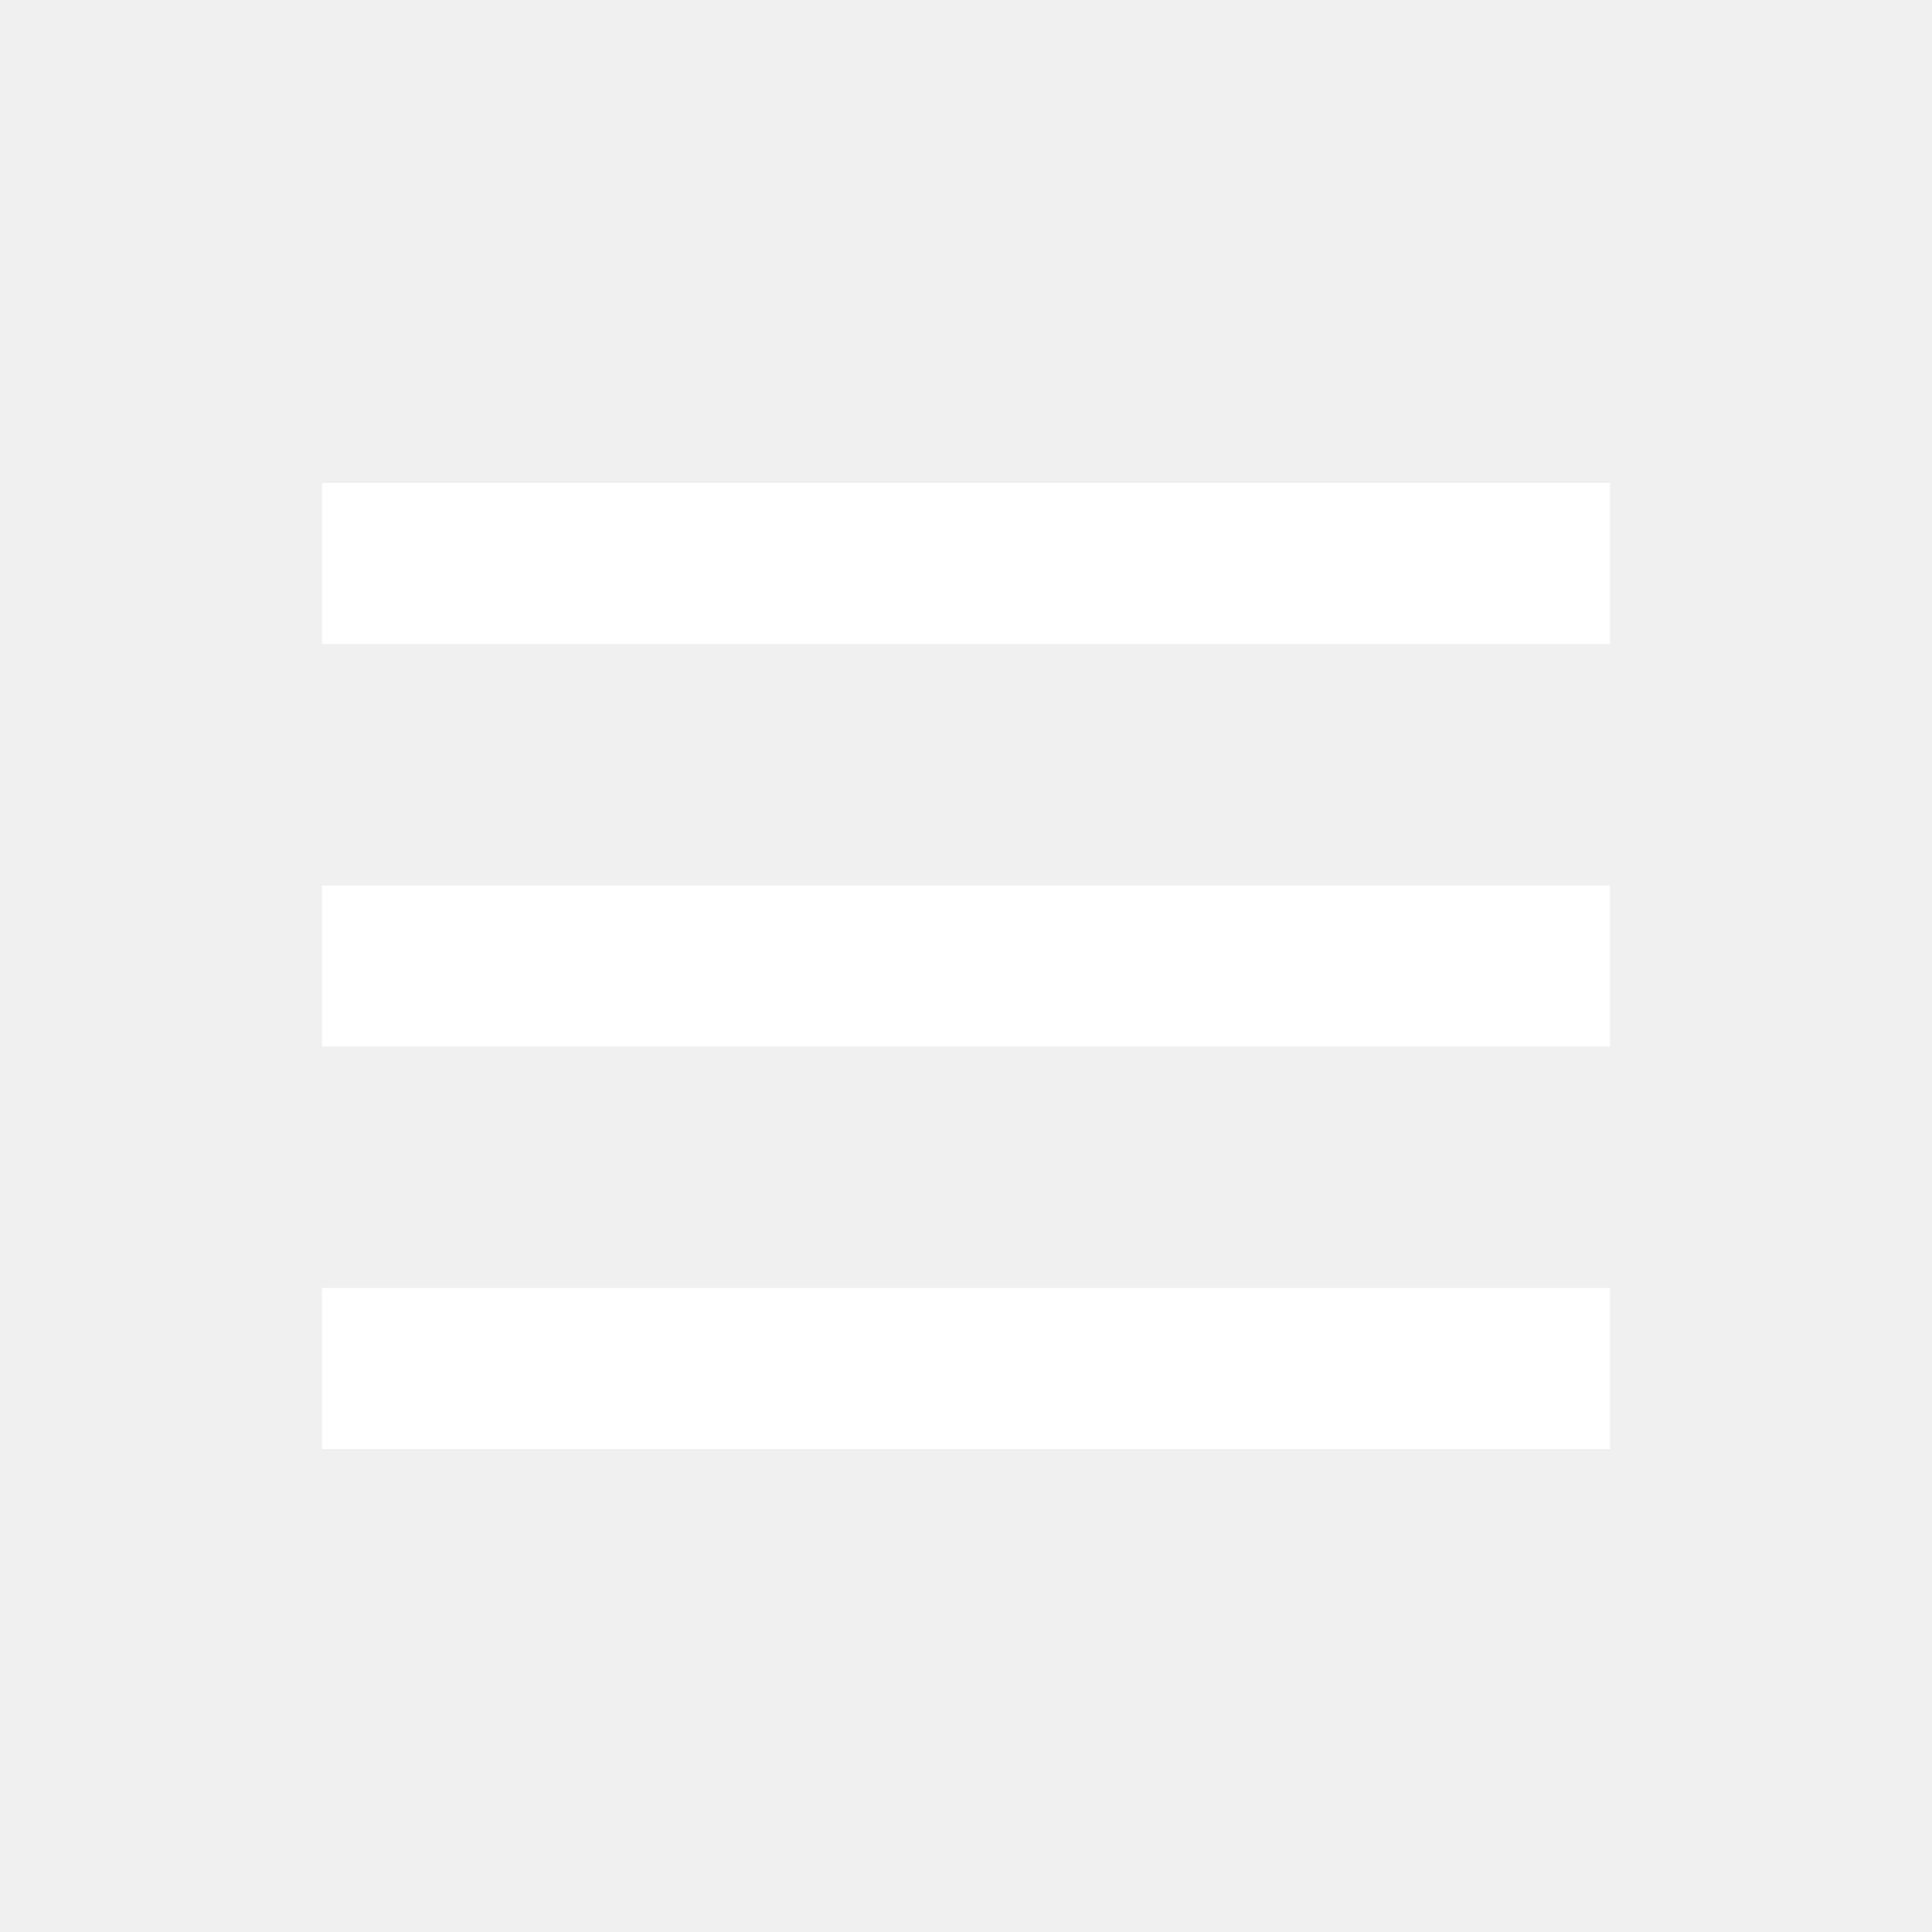
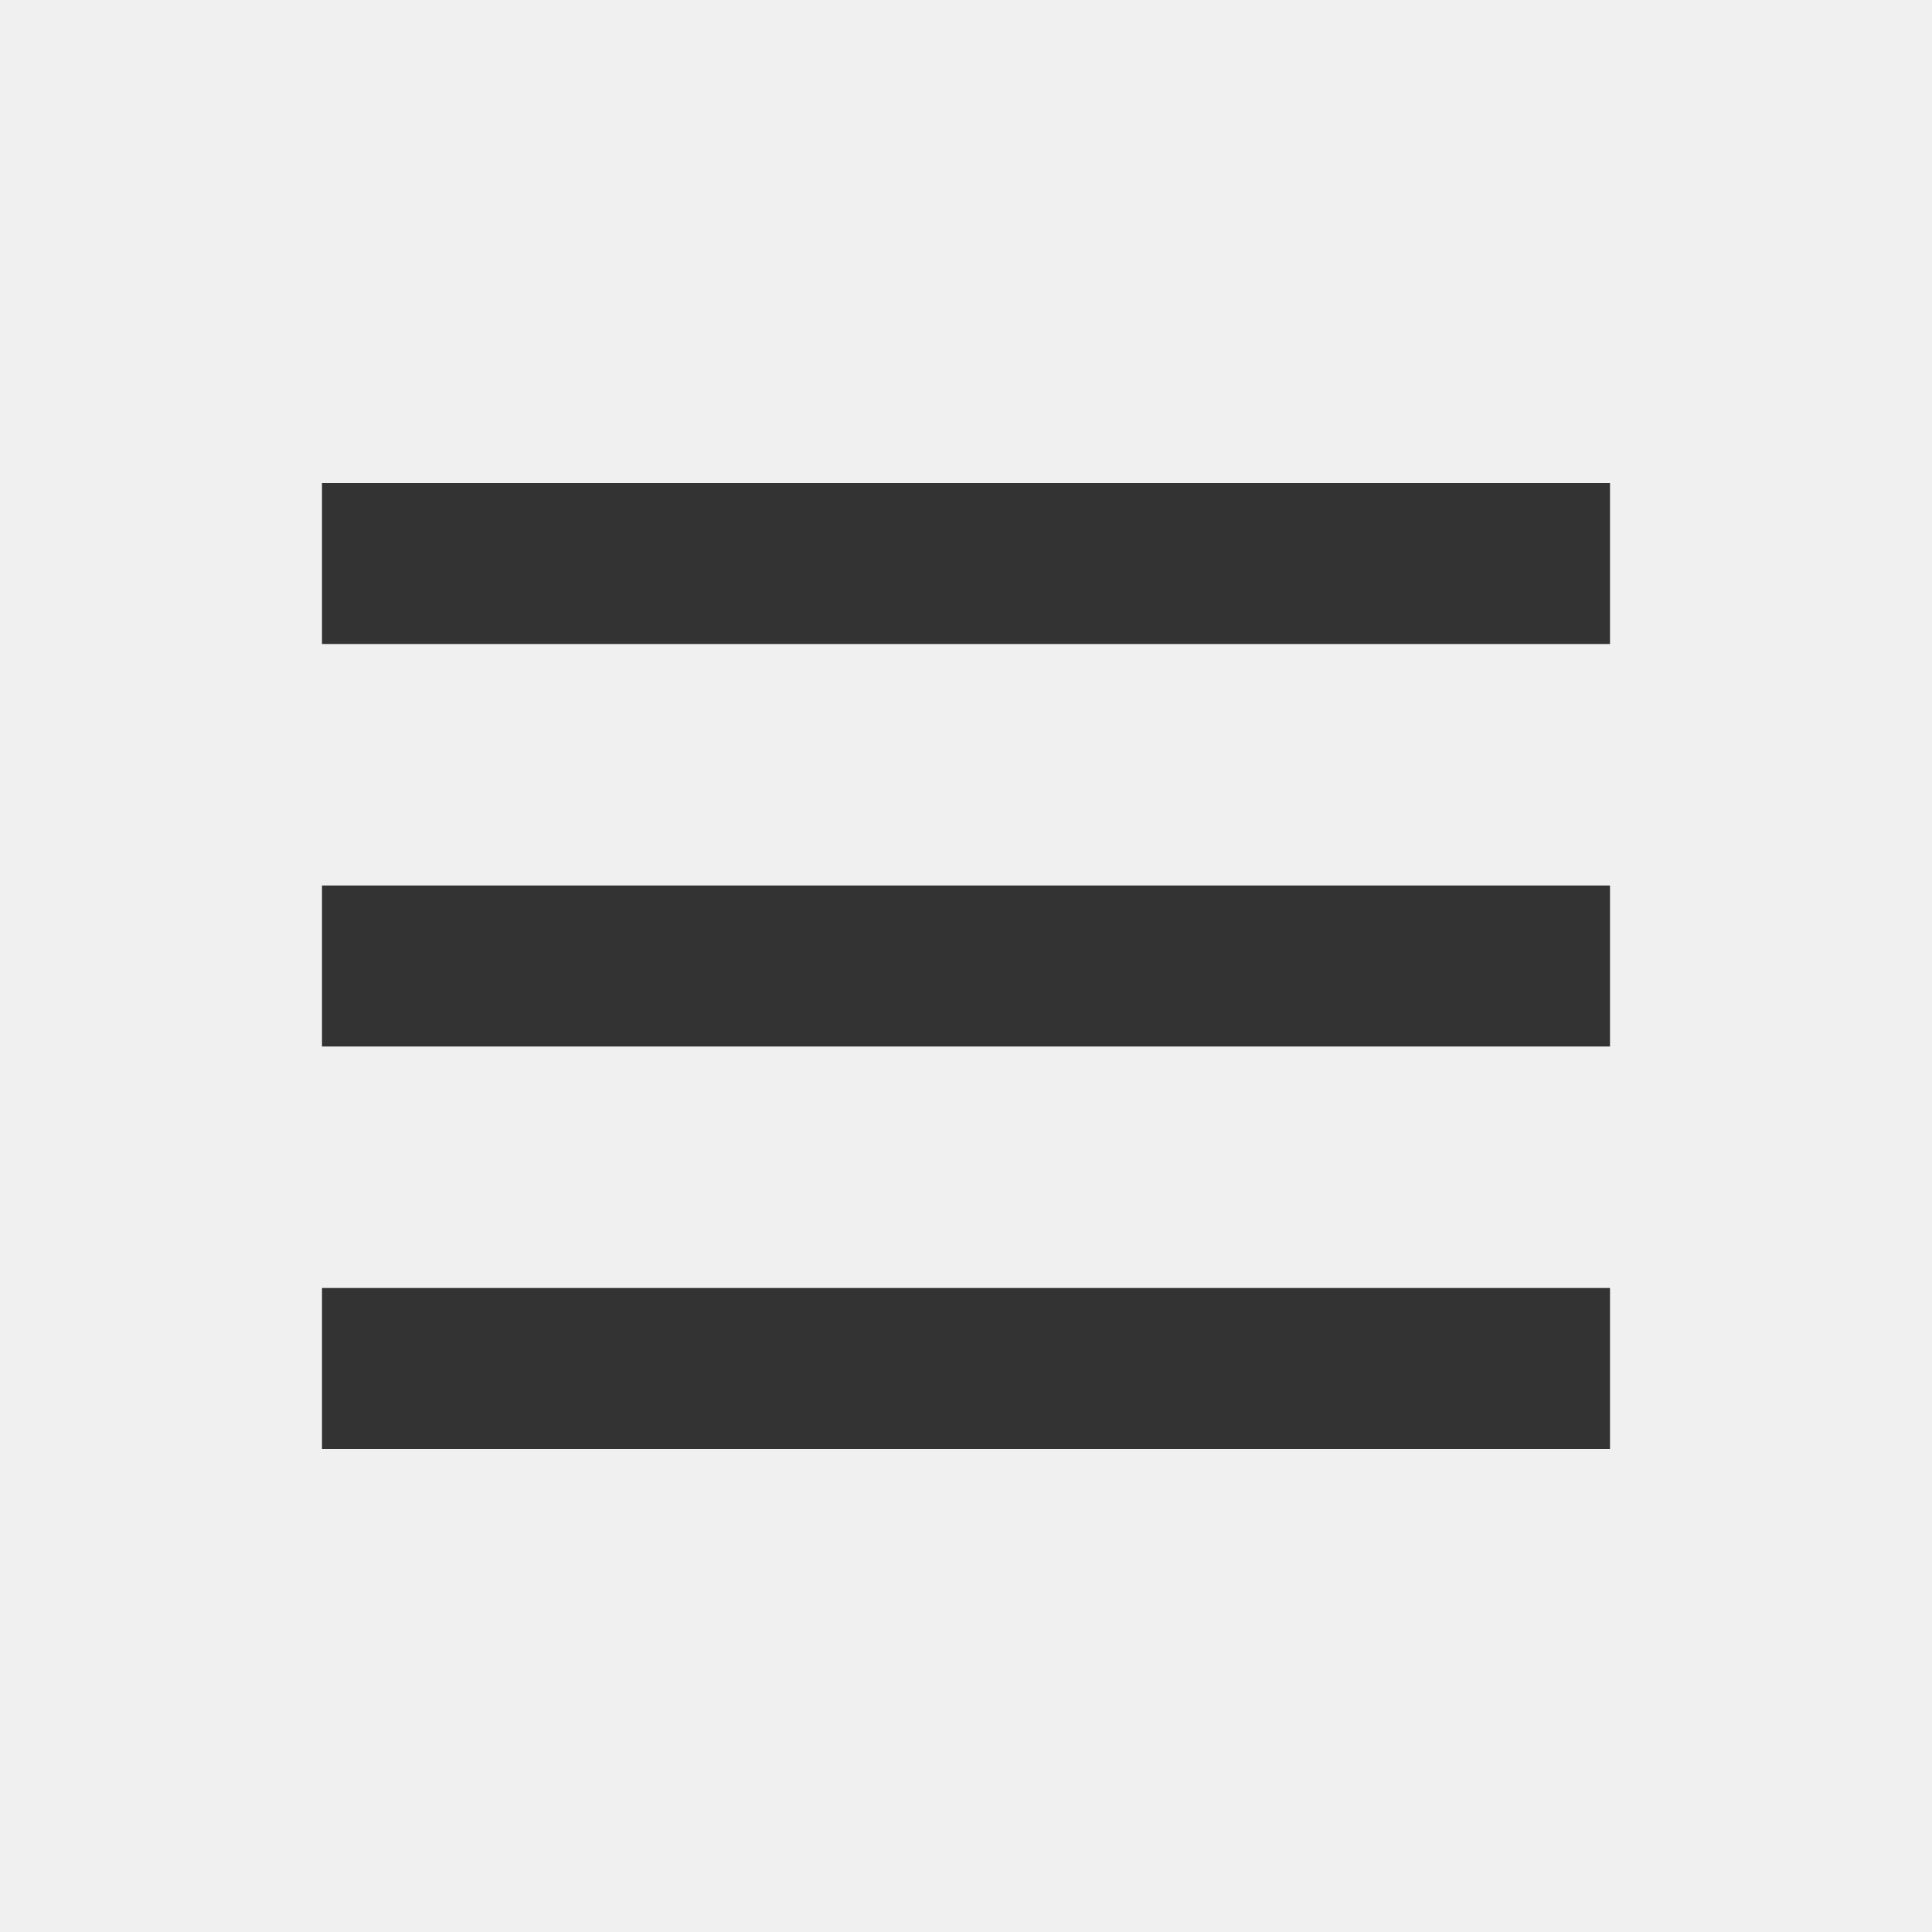
<svg xmlns="http://www.w3.org/2000/svg" width="100%" height="100%" viewBox="0 0 24 24" fill="none">
-   <rect x="4" y="6" width="16" height="2" fill="white" />
-   <rect x="4" y="11" width="16" height="2" fill="white" />
-   <rect x="4" y="16" width="16" height="2" fill="white" />
+   <rect x="4" y="6" width="16" height="2" fill="#333" />
+   <rect x="4" y="11" width="16" height="2" fill="#333" />
+   <rect x="4" y="16" width="16" height="2" fill="#333" />
</svg>
